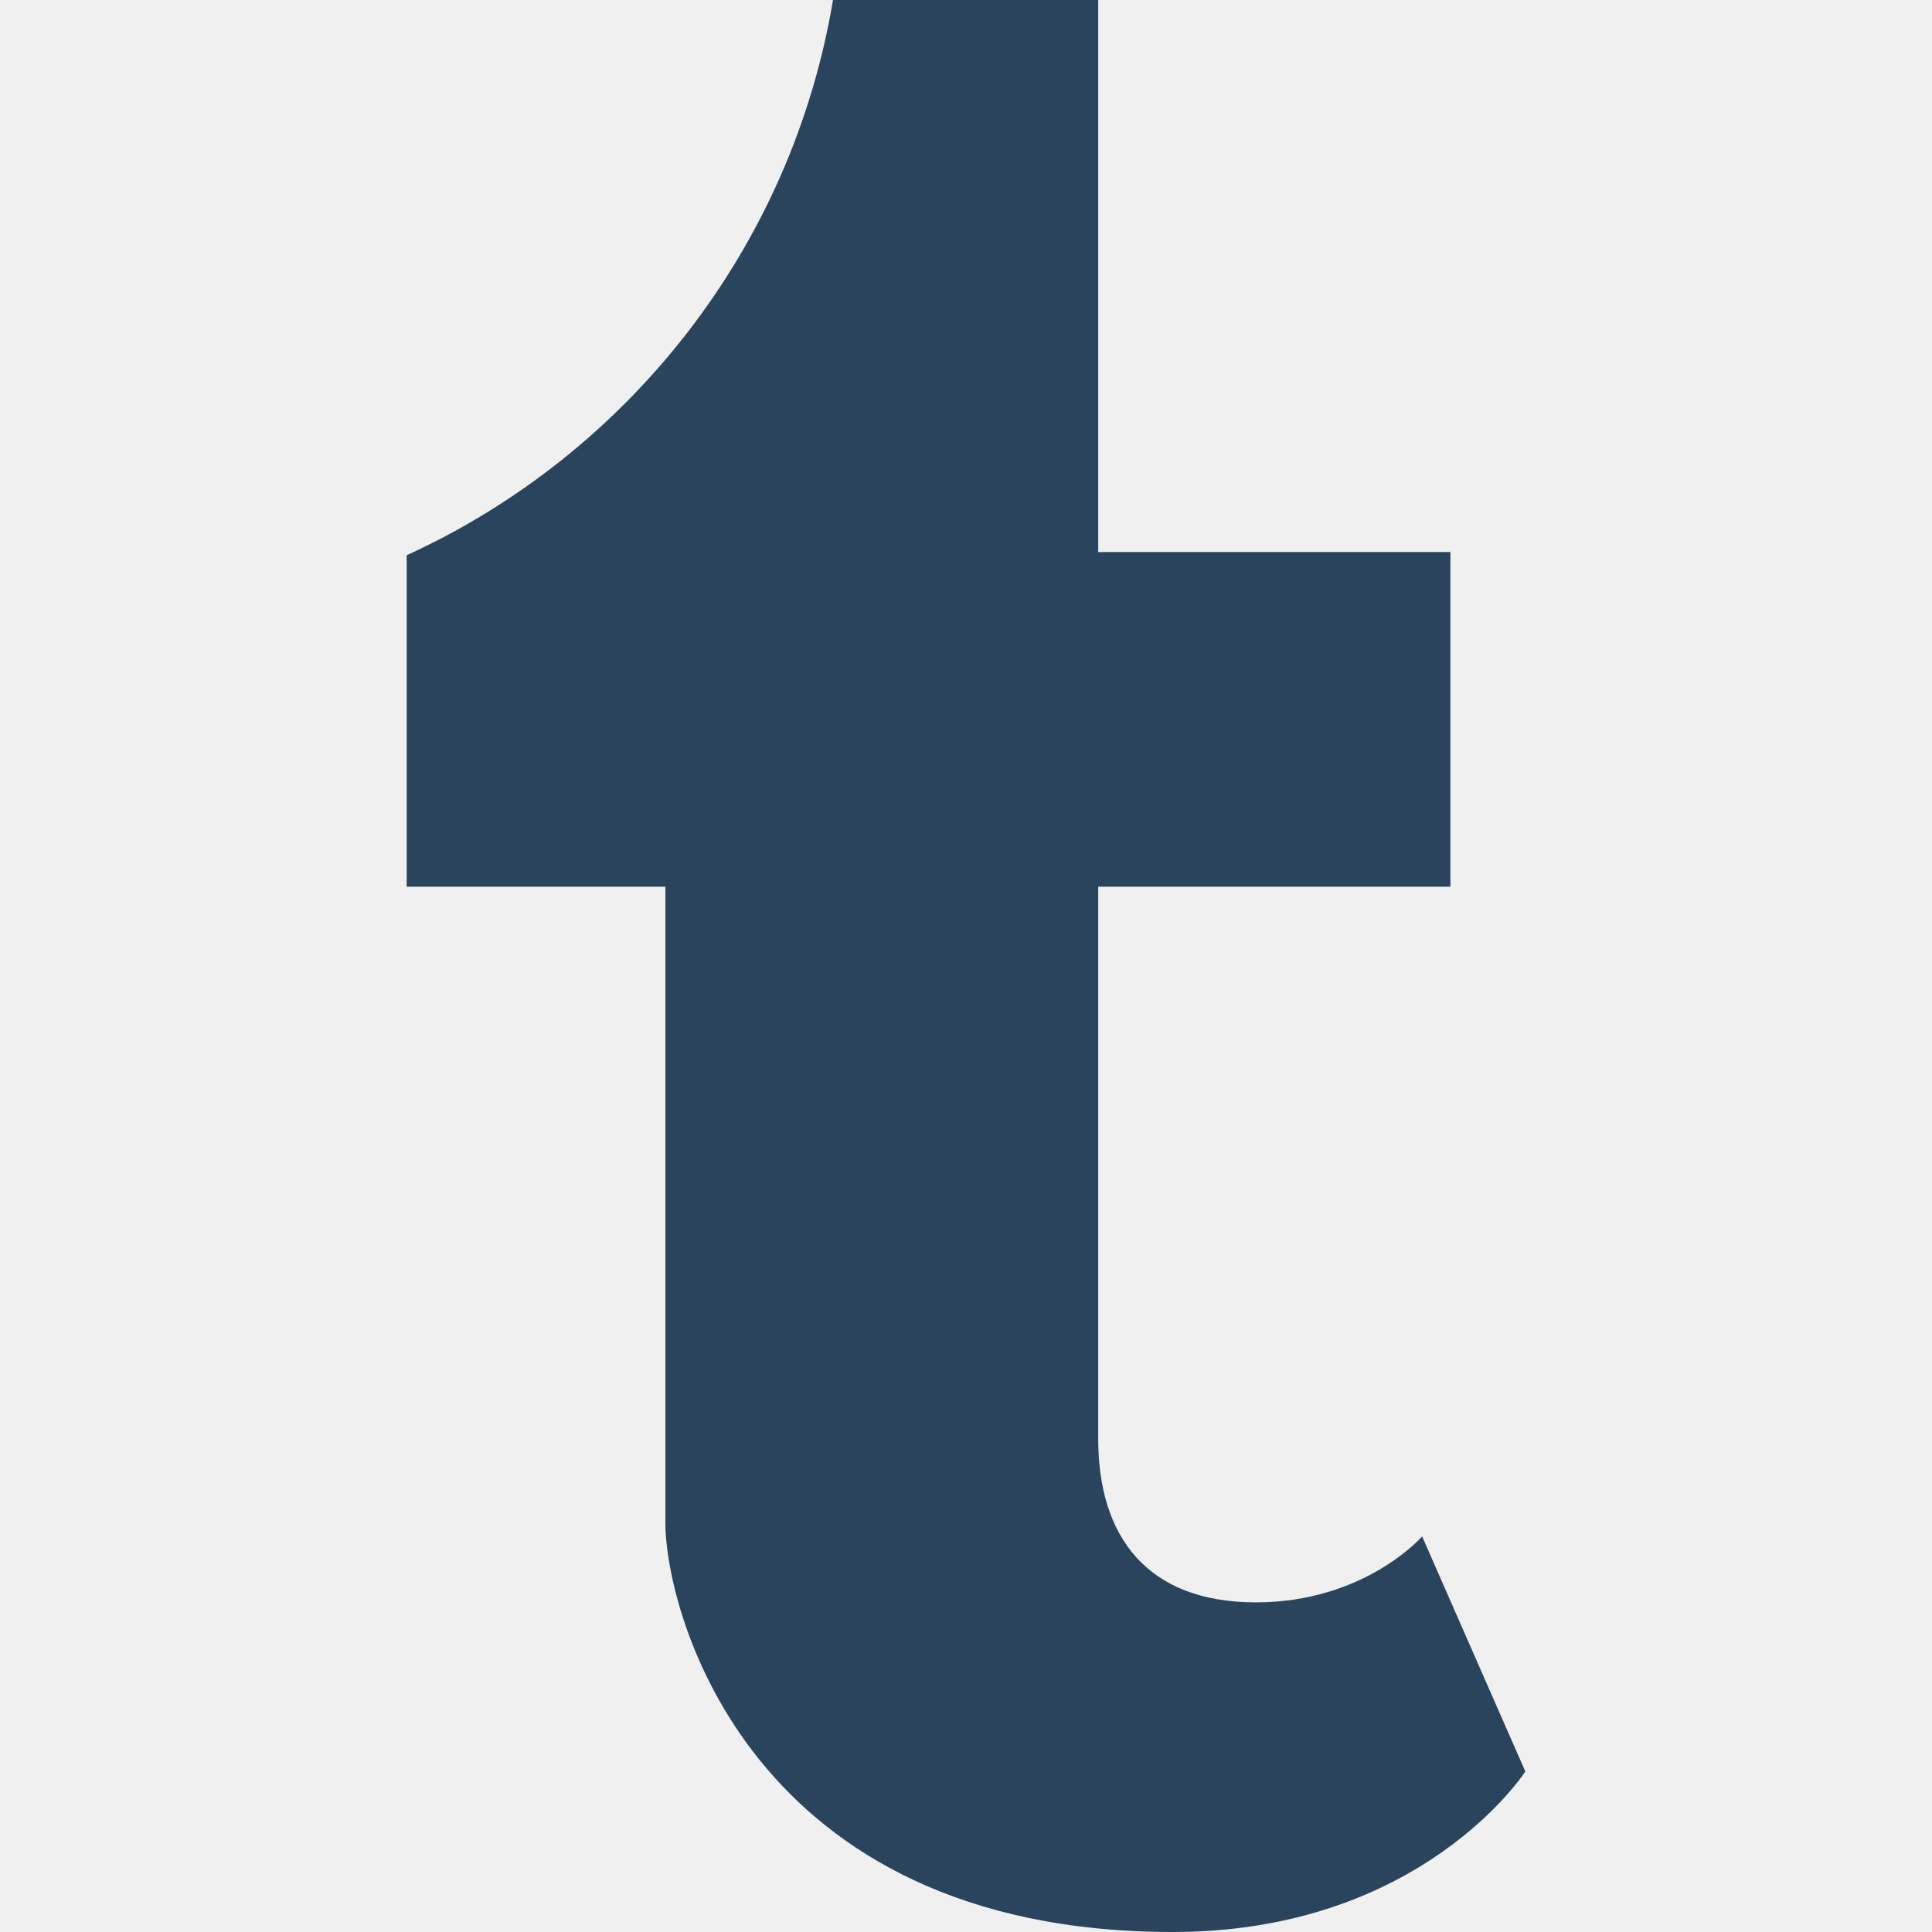
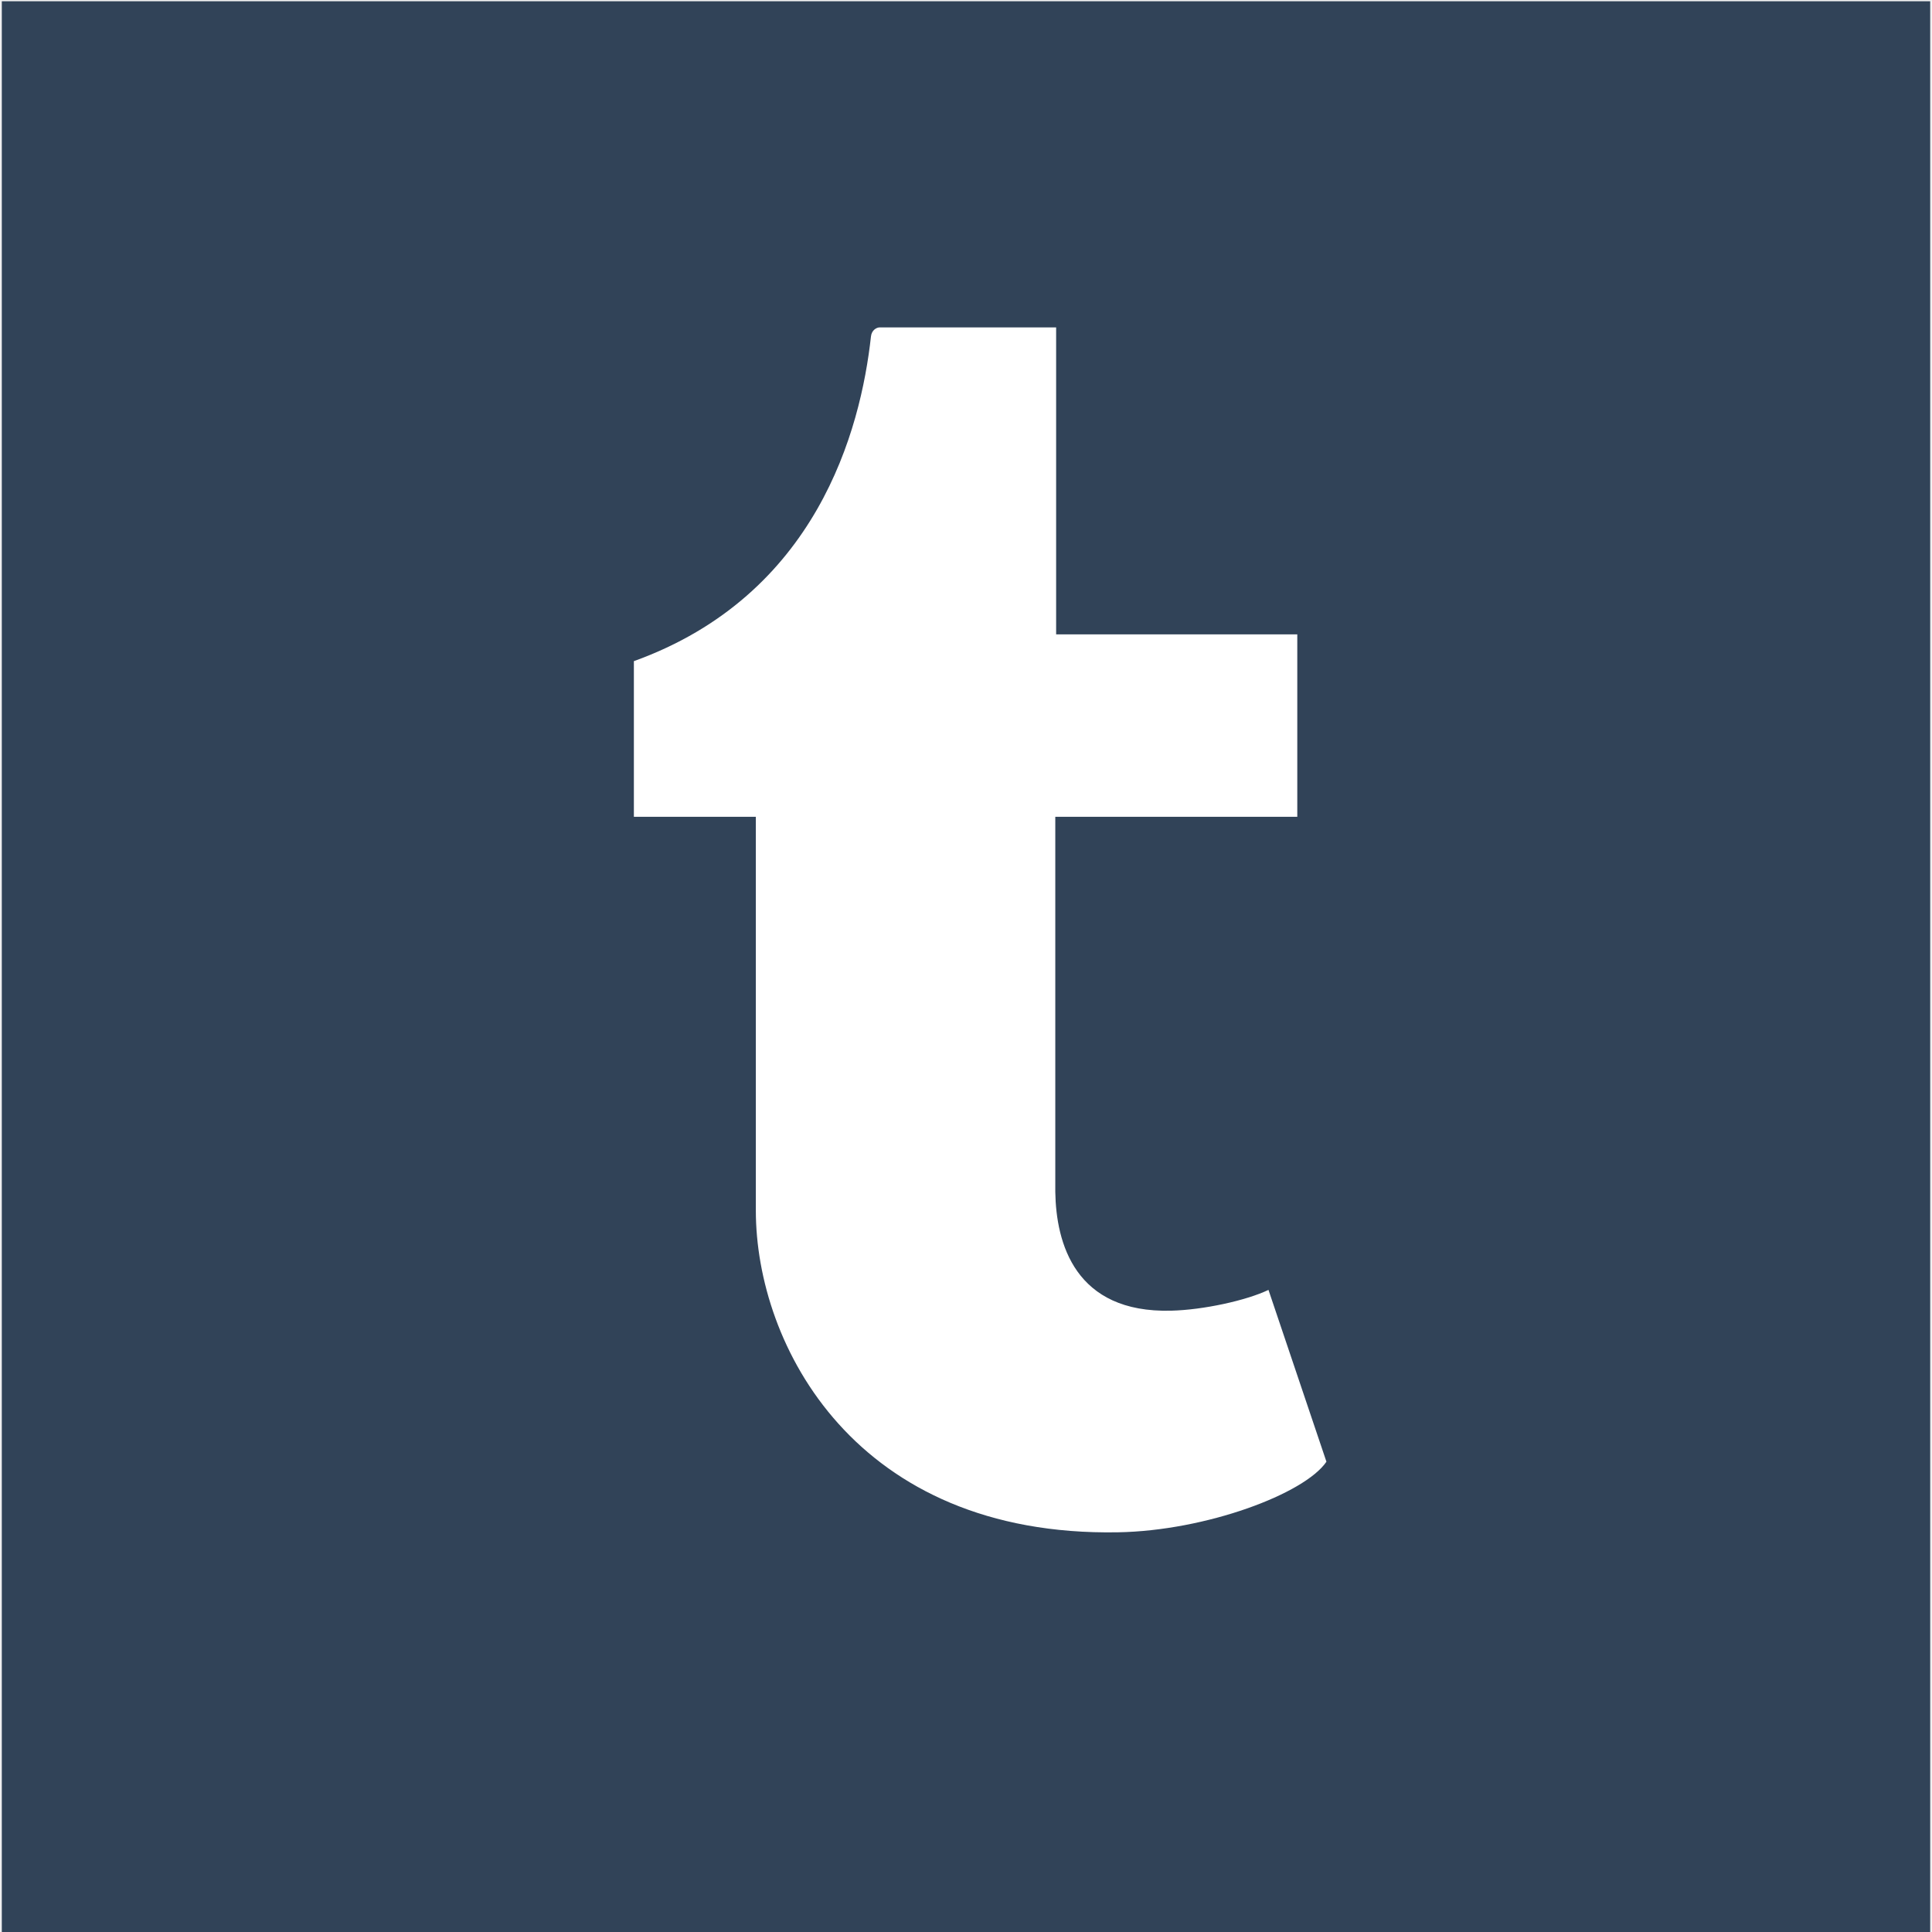
- <svg xmlns="http://www.w3.org/2000/svg" version="1.1" id="Layer_1" x="0px" y="0px" viewBox="0 0 352 352" style="enable-background:new 0 0 352 352;" xml:space="preserve">
-   <path style="fill:#2A445D;" d="M259.104,279.929c0,0-10.445,12.012-30.291,12.012s-28.724-12.012-28.724-29.768  c0-7.134,0-50.861,0-100.619h64.17v-60.977h-64.17c0-53.98,0-100.577,0-100.577h-48.321c-7.551,45.134-37.31,82.718-77.674,101.165  v60.388h47.135c0,58.694,0,111.822,0,115.87c0,16.085,15.145,74.577,92.439,74.577c45.436,0,64.237-29.246,64.237-29.246  L259.104,279.929z" />
+ <svg xmlns="http://www.w3.org/2000/svg" version="1.1" id="Calque_1" x="0px" y="0px" width="256px" height="256px" viewBox="0 0 256 256" enable-background="new 0 0 256 256" xml:space="preserve">
  <g>
- </g>
-   <g>
- </g>
-   <g>
- </g>
-   <g>
- </g>
-   <g>
- </g>
-   <g>
- </g>
-   <g>
- </g>
-   <g>
- </g>
-   <g>
- </g>
-   <g>
- </g>
-   <g>
- </g>
-   <g>
- </g>
-   <g>
- </g>
-   <g>
- </g>
-   <g>
- </g>
+     <g>
+       <g>
+         <rect x="0.24" y="0.167" fill="#314358" width="255.52" height="256" />
+       </g>
+     </g>
+     <g>
+       <path fill="#FFFFFF" d="M168.08,170.918c-2.969,1.416-8.647,2.648-12.881,2.754c-12.783,0.342-15.264-8.979-15.367-15.736v-49.705    h32.065V84.055h-31.954V43.382c0,0-23.008,0-23.383,0c-0.385,0-1.057,0.337-1.152,1.192c-1.368,12.448-7.192,34.296-31.416,43.032    v20.624h16.16v52.167c0,17.863,13.176,43.24,47.959,42.641c11.736-0.201,24.77-5.113,27.648-9.354L168.08,170.918" />
+     </g>
+   </g>
</svg>
